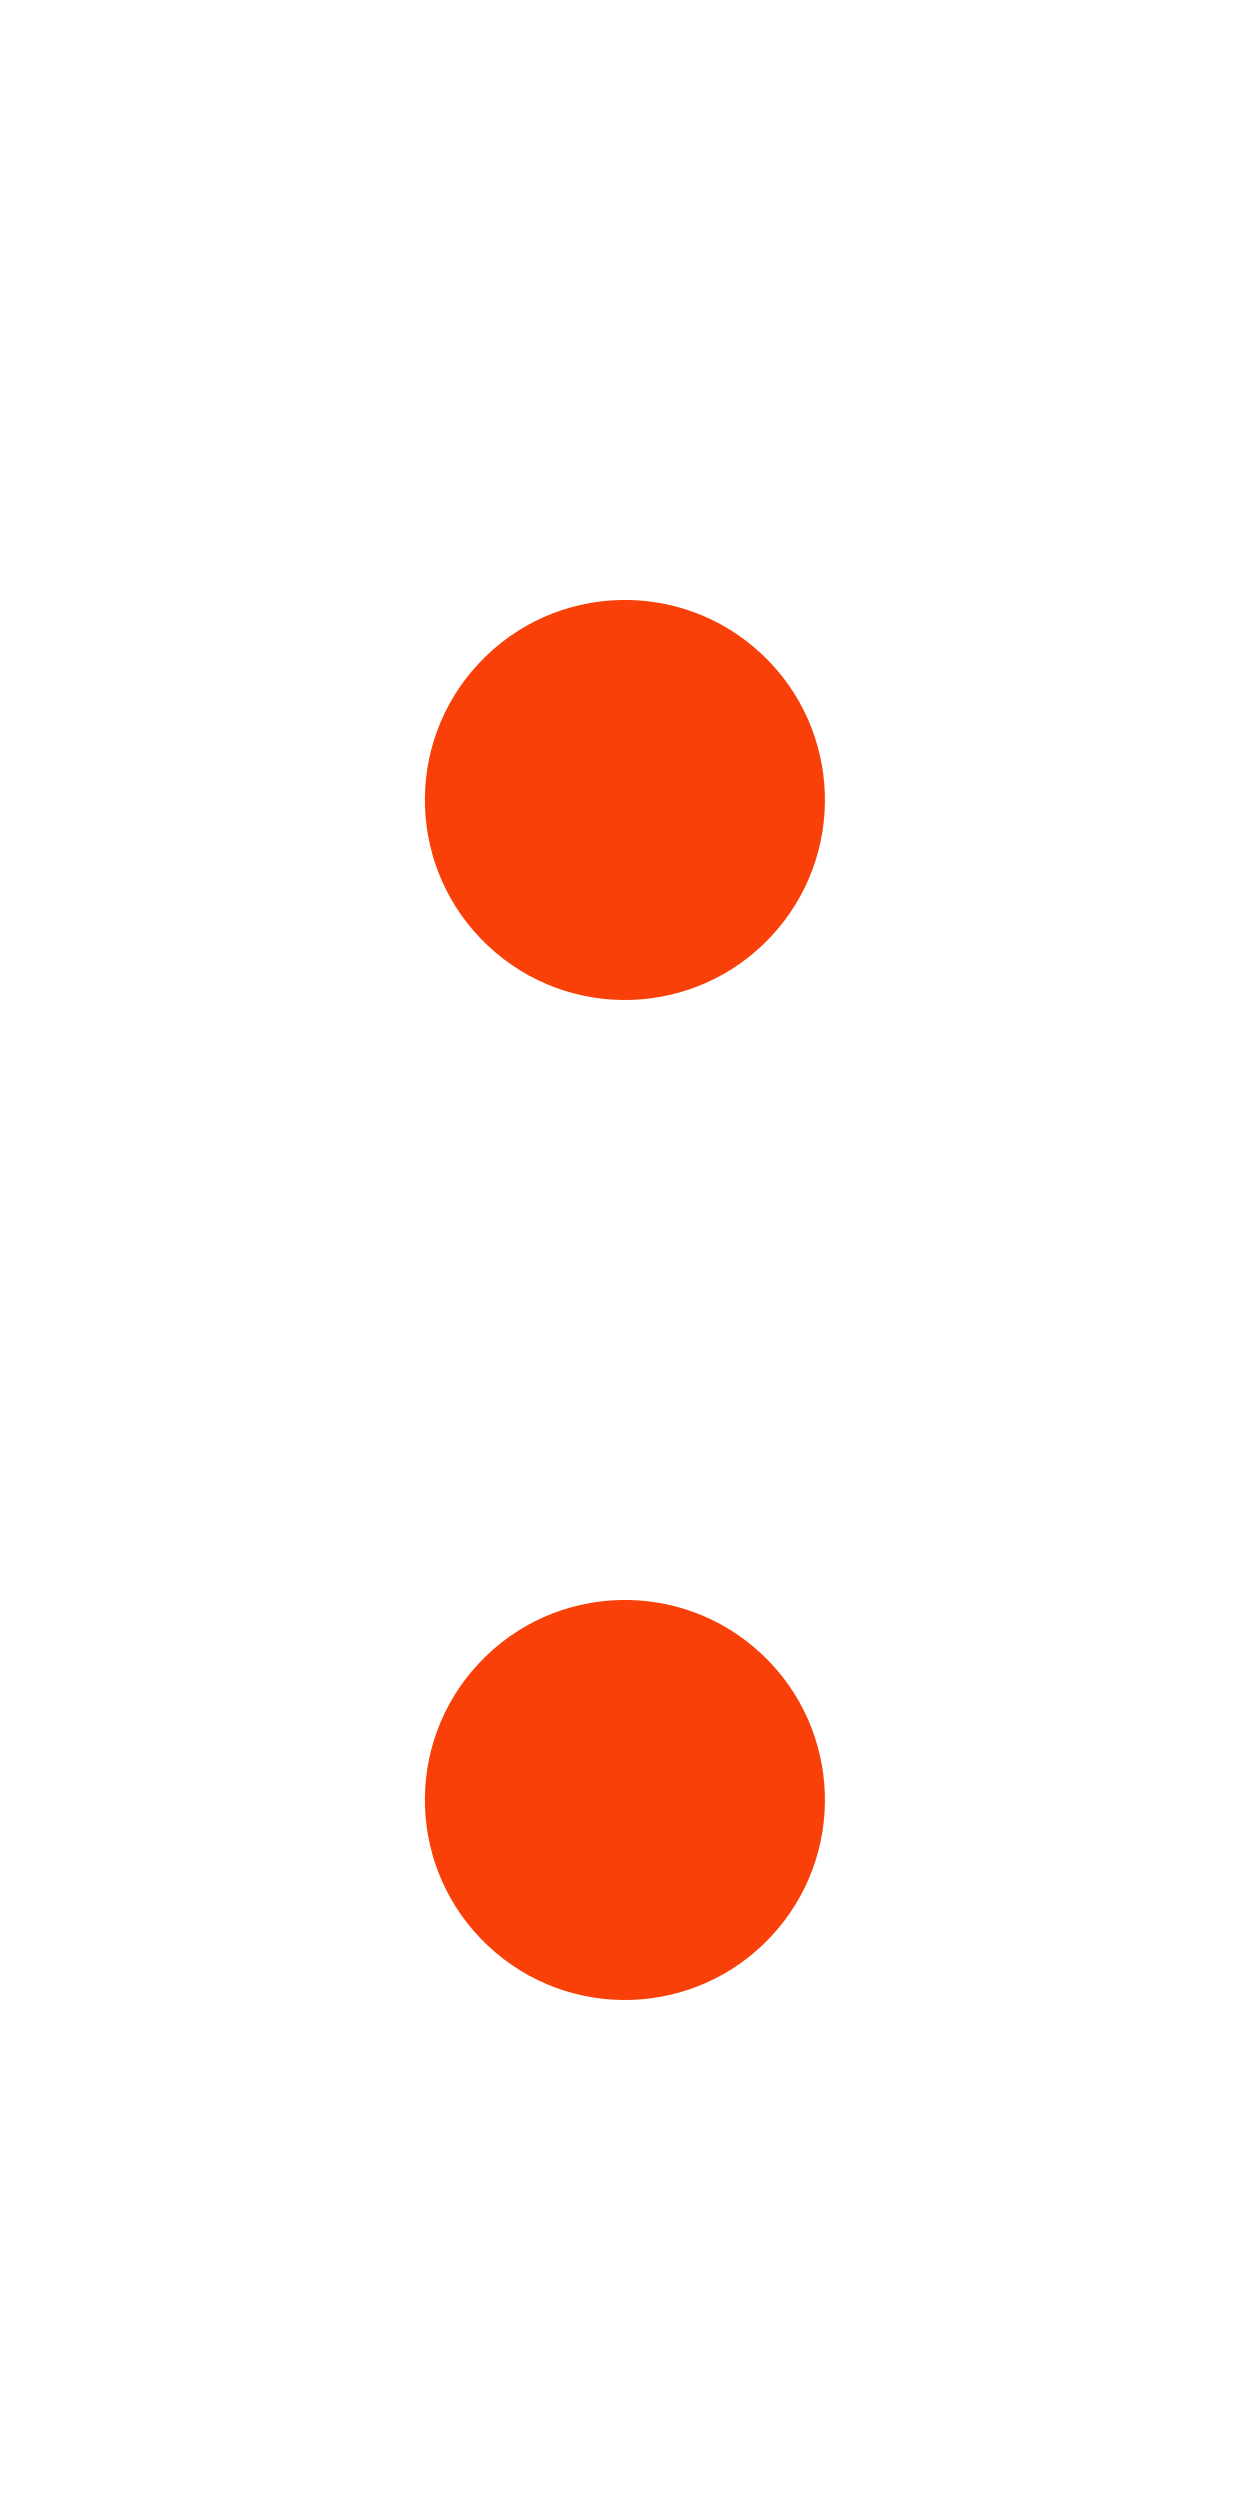
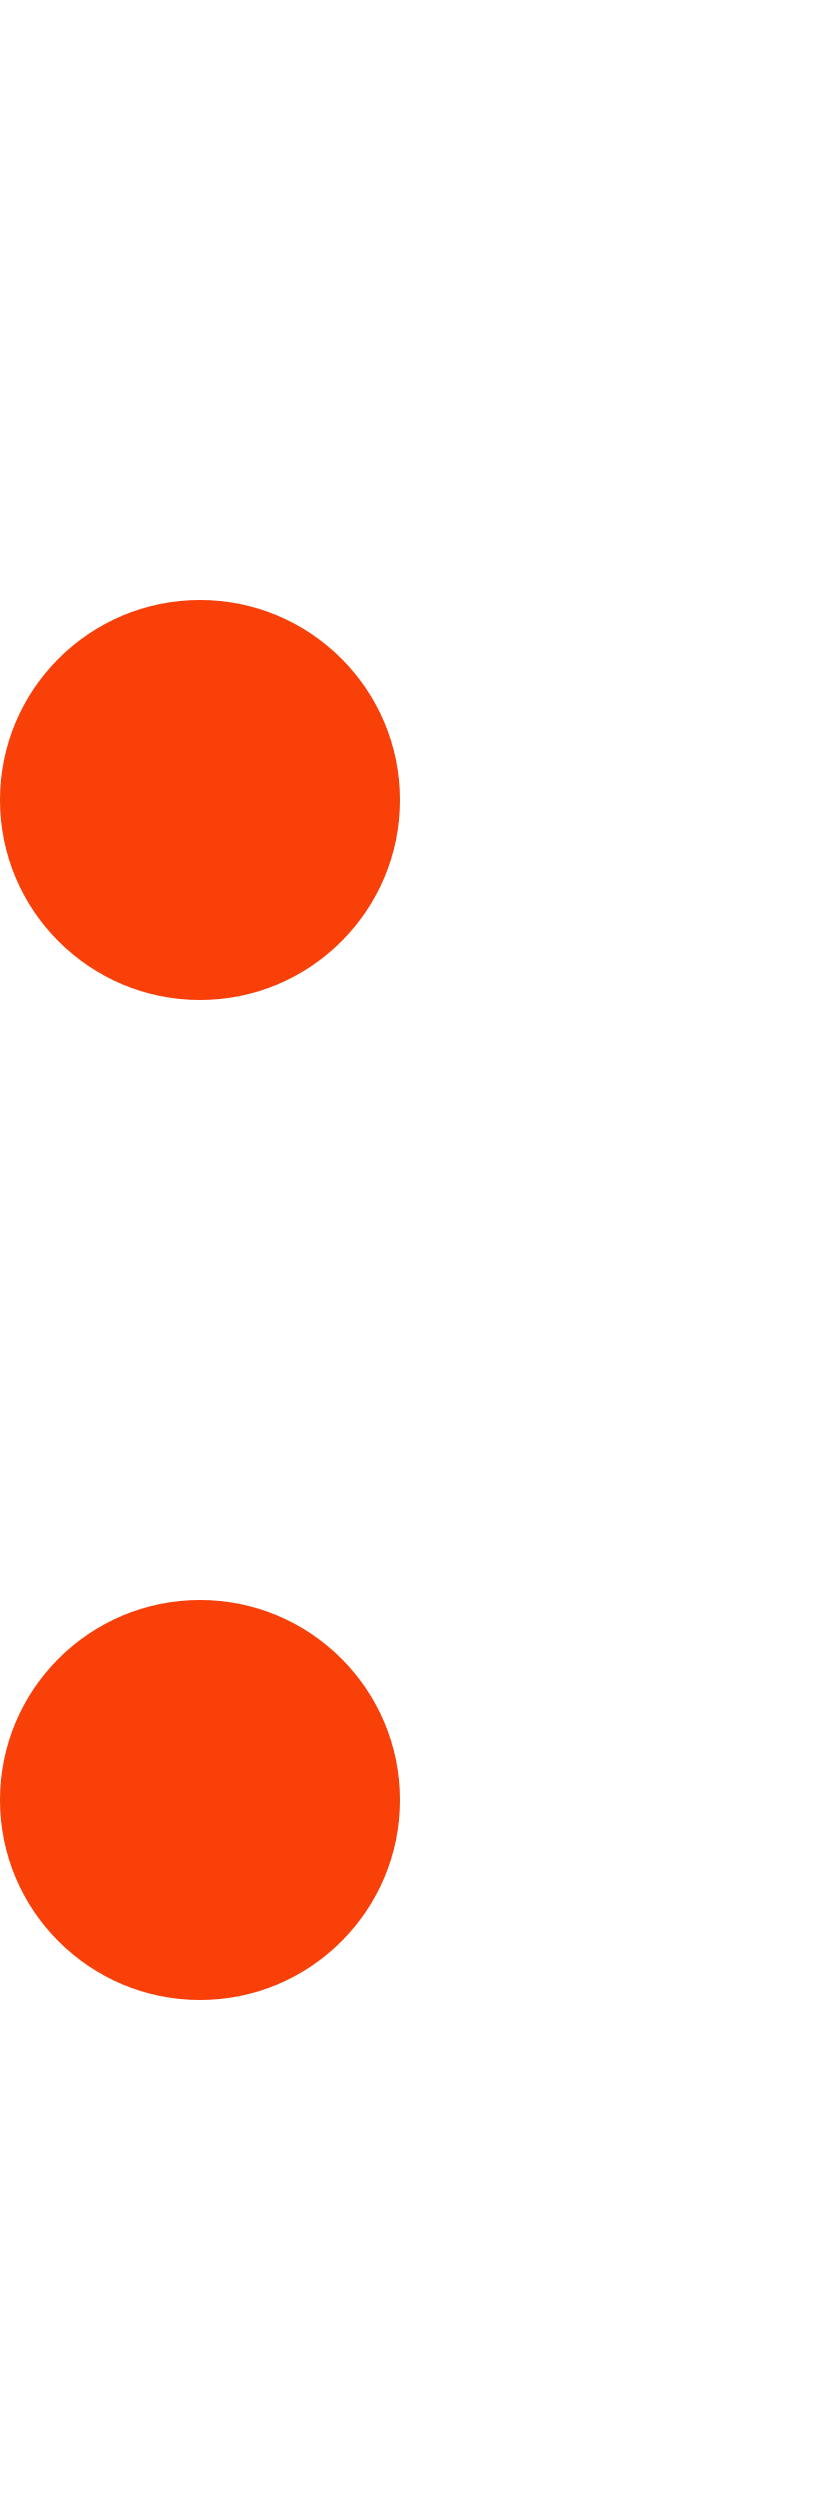
- <svg xmlns="http://www.w3.org/2000/svg" width="25" height="50" viewBox="0 0 6.615 13.229">
-   <g fill="#f84008">
-     <path d="M2.583 5.005a1.058 1.058 0 0 0 1.496-.048 1.058 1.058 0 0 0-.048-1.496 1.058 1.058 0 0 0-1.496.048 1.058 1.058 0 0 0 .048 1.496zM2.583 10.297a1.058 1.058 0 0 0 1.496-.048 1.058 1.058 0 0 0-.048-1.496 1.058 1.058 0 0 0-1.496.048 1.058 1.058 0 0 0 .048 1.496z" />
-   </g>
+ <svg xmlns="http://www.w3.org/2000/svg" version="1.1" id="レイヤー_1" x="0px" y="0px" viewBox="0 0 16.5 50" style="enable-background:new 0 0 16.5 50;" xml:space="preserve">
+   <style type="text/css">
+ 	.st0{fill:#F84008;}
+ </style>
+   <circle class="st0" cx="4" cy="16" r="4" />
+   <circle class="st0" cx="4" cy="36" r="4" />
</svg>
